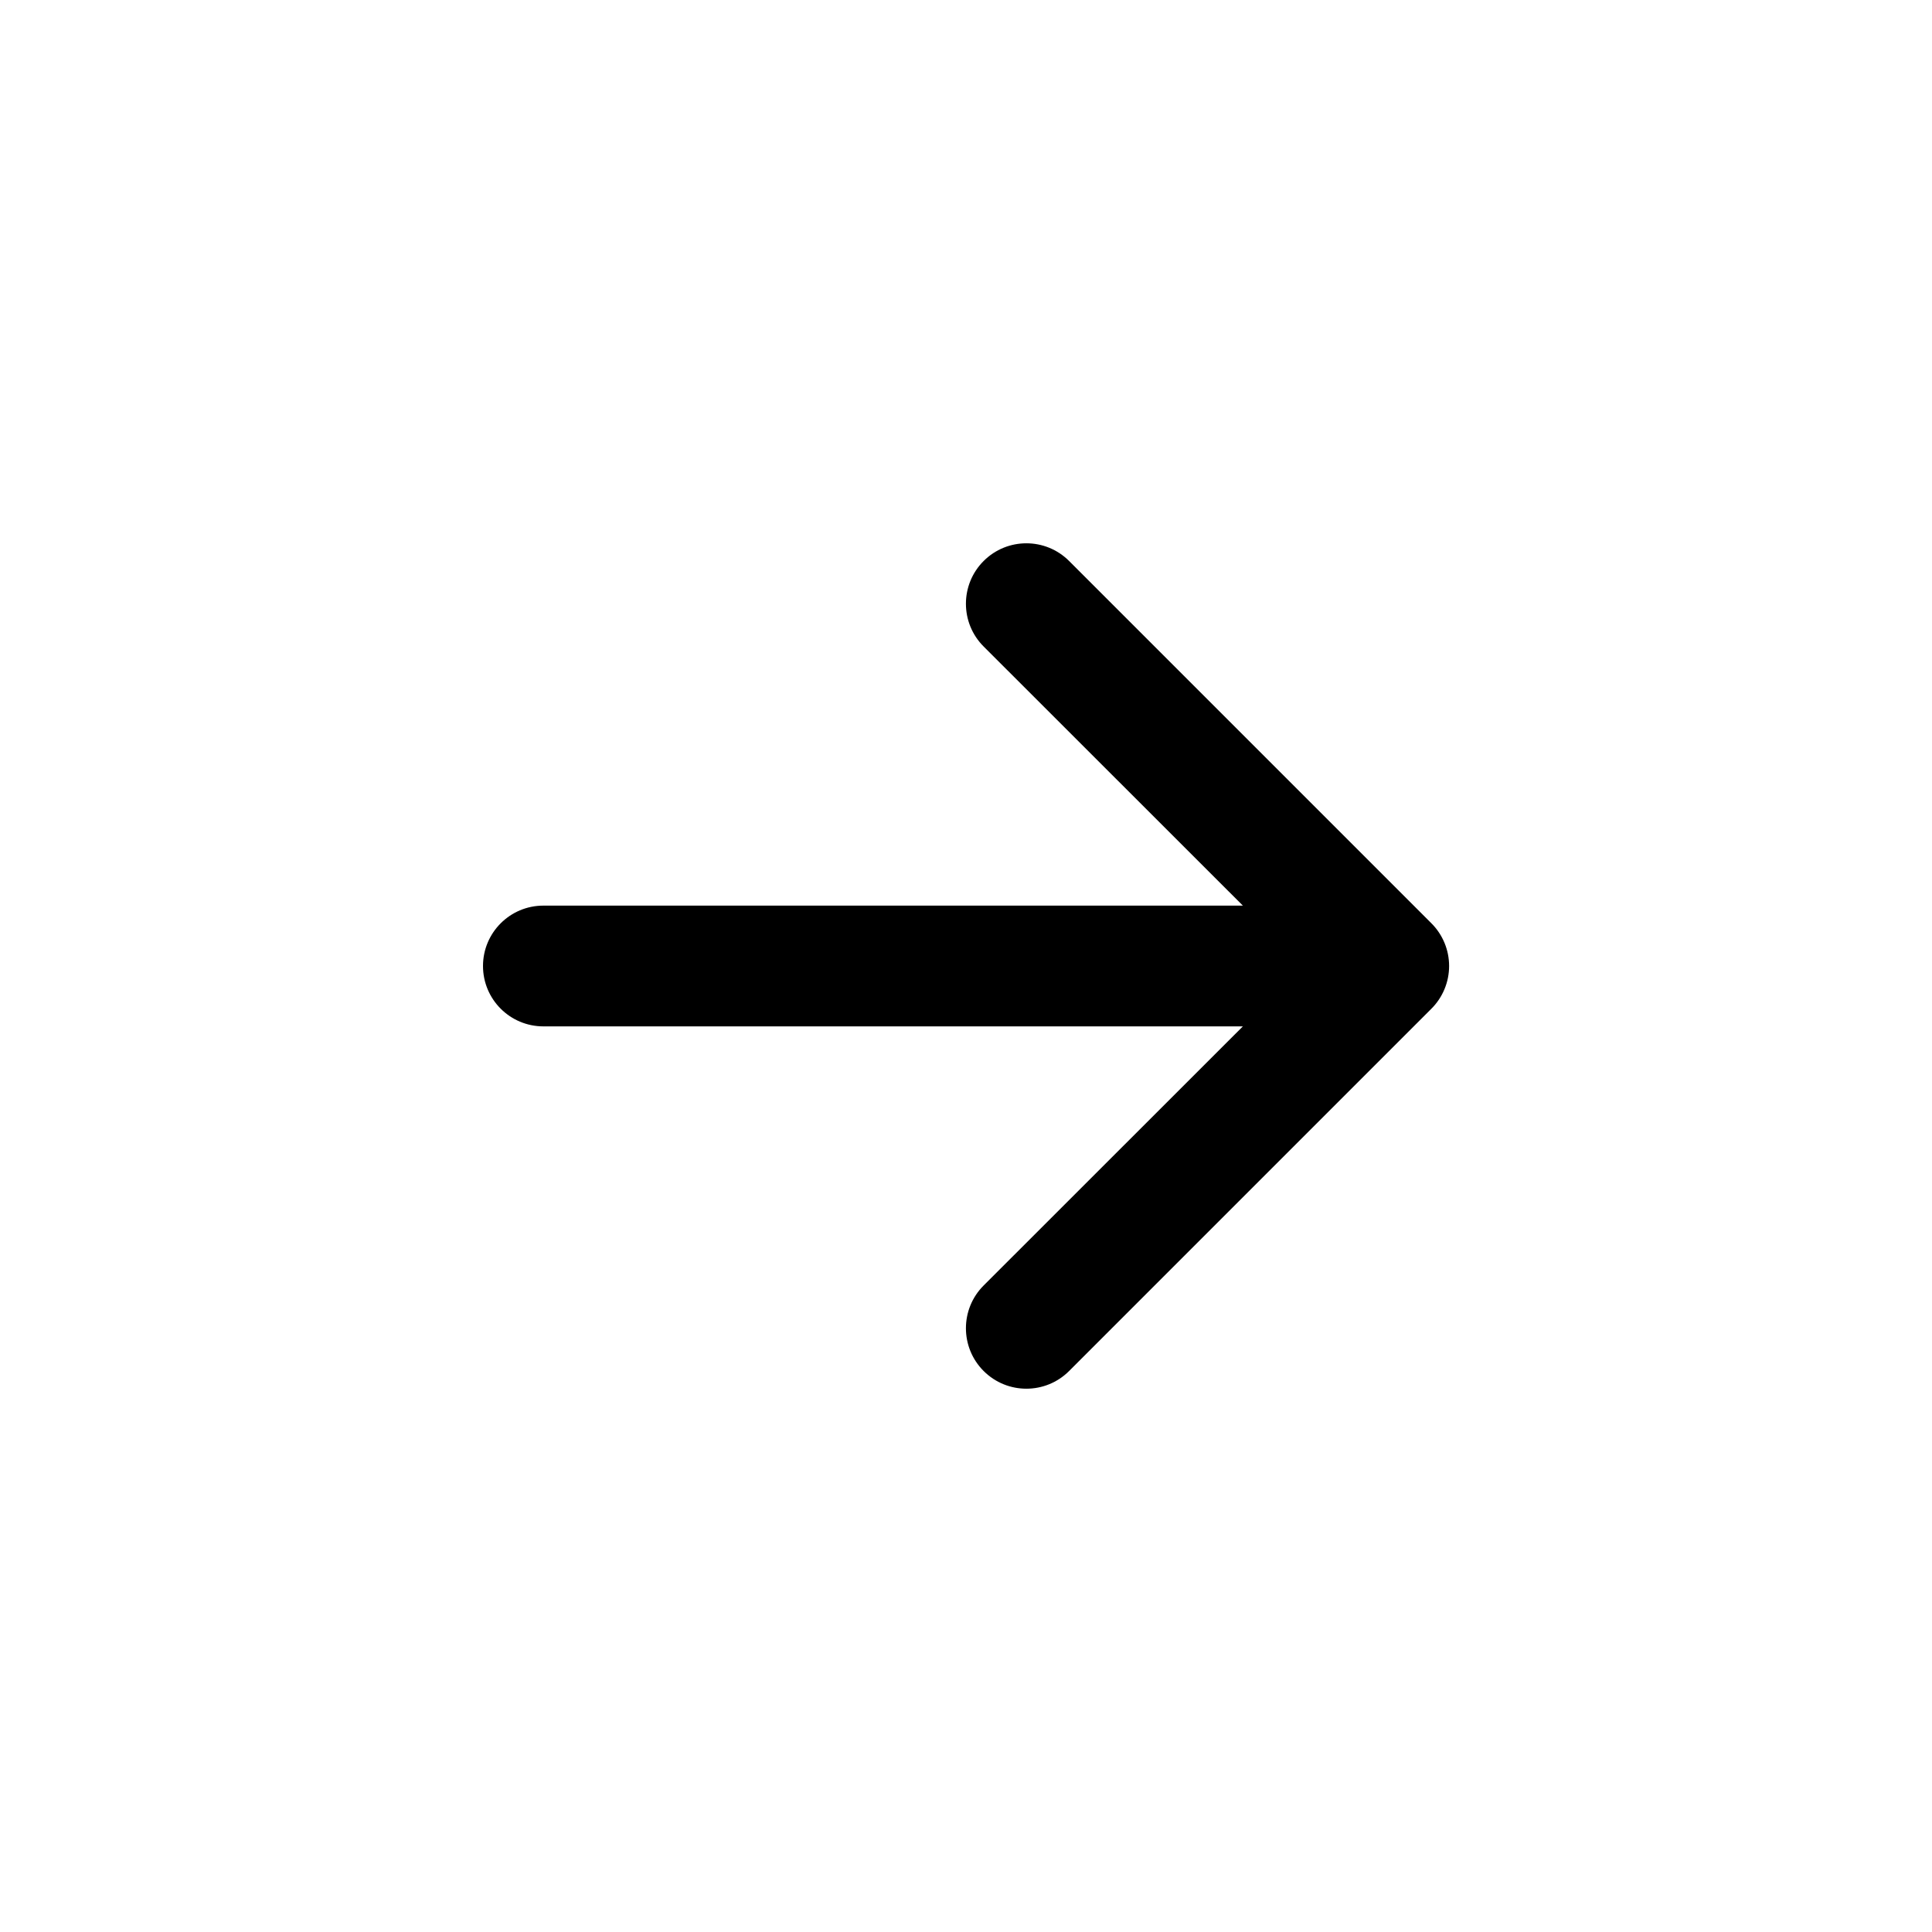
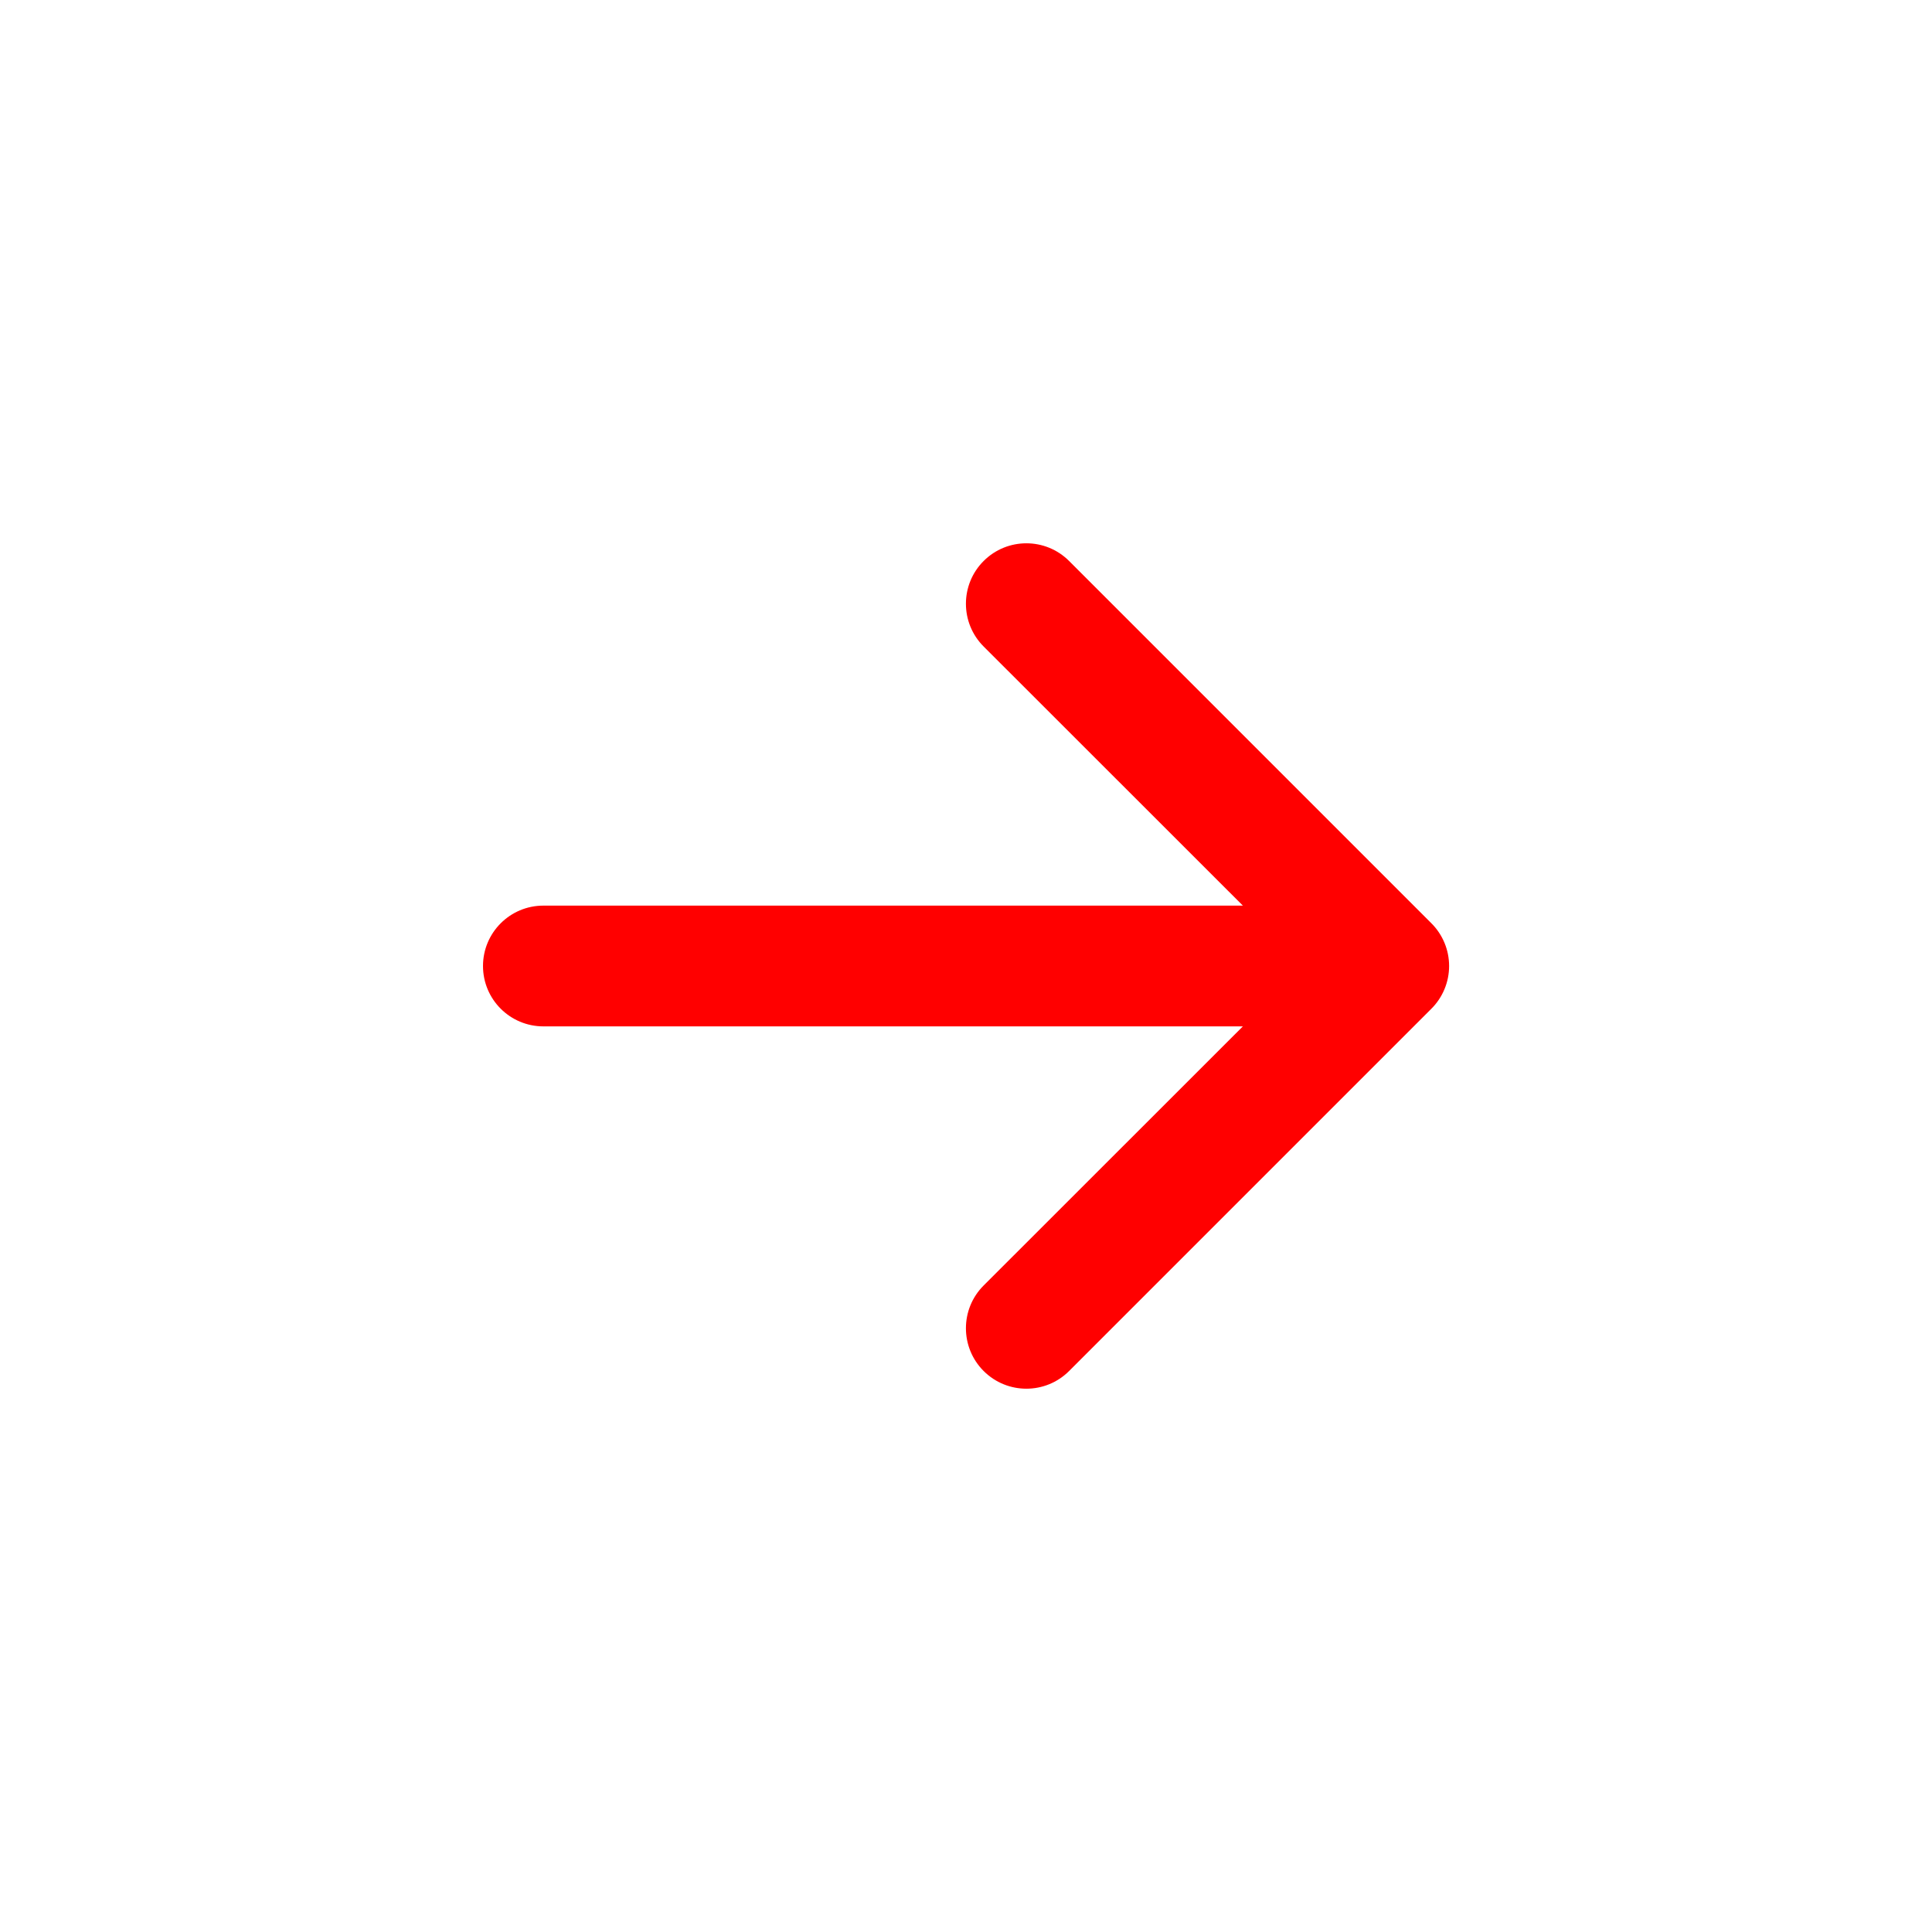
- <svg xmlns="http://www.w3.org/2000/svg" width="16" height="16" fill="currentColor" class="bi bi-arrow-right-short" viewBox="0 0 16 16">
+ <svg xmlns="http://www.w3.org/2000/svg" width="16" height="16" fill="red" class="bi bi-arrow-right-short" viewBox="0 0 16 16">
  <path fill-rule="evenodd" d="M4 8a.5.5 0 0 1 .5-.5h5.793L8.146 5.354a.5.5 0 1 1 .708-.708l3 3a.5.5 0 0 1 0 .708l-3 3a.5.5 0 0 1-.708-.708L10.293 8.5H4.5A.5.5 0 0 1 4 8z" />
</svg>
